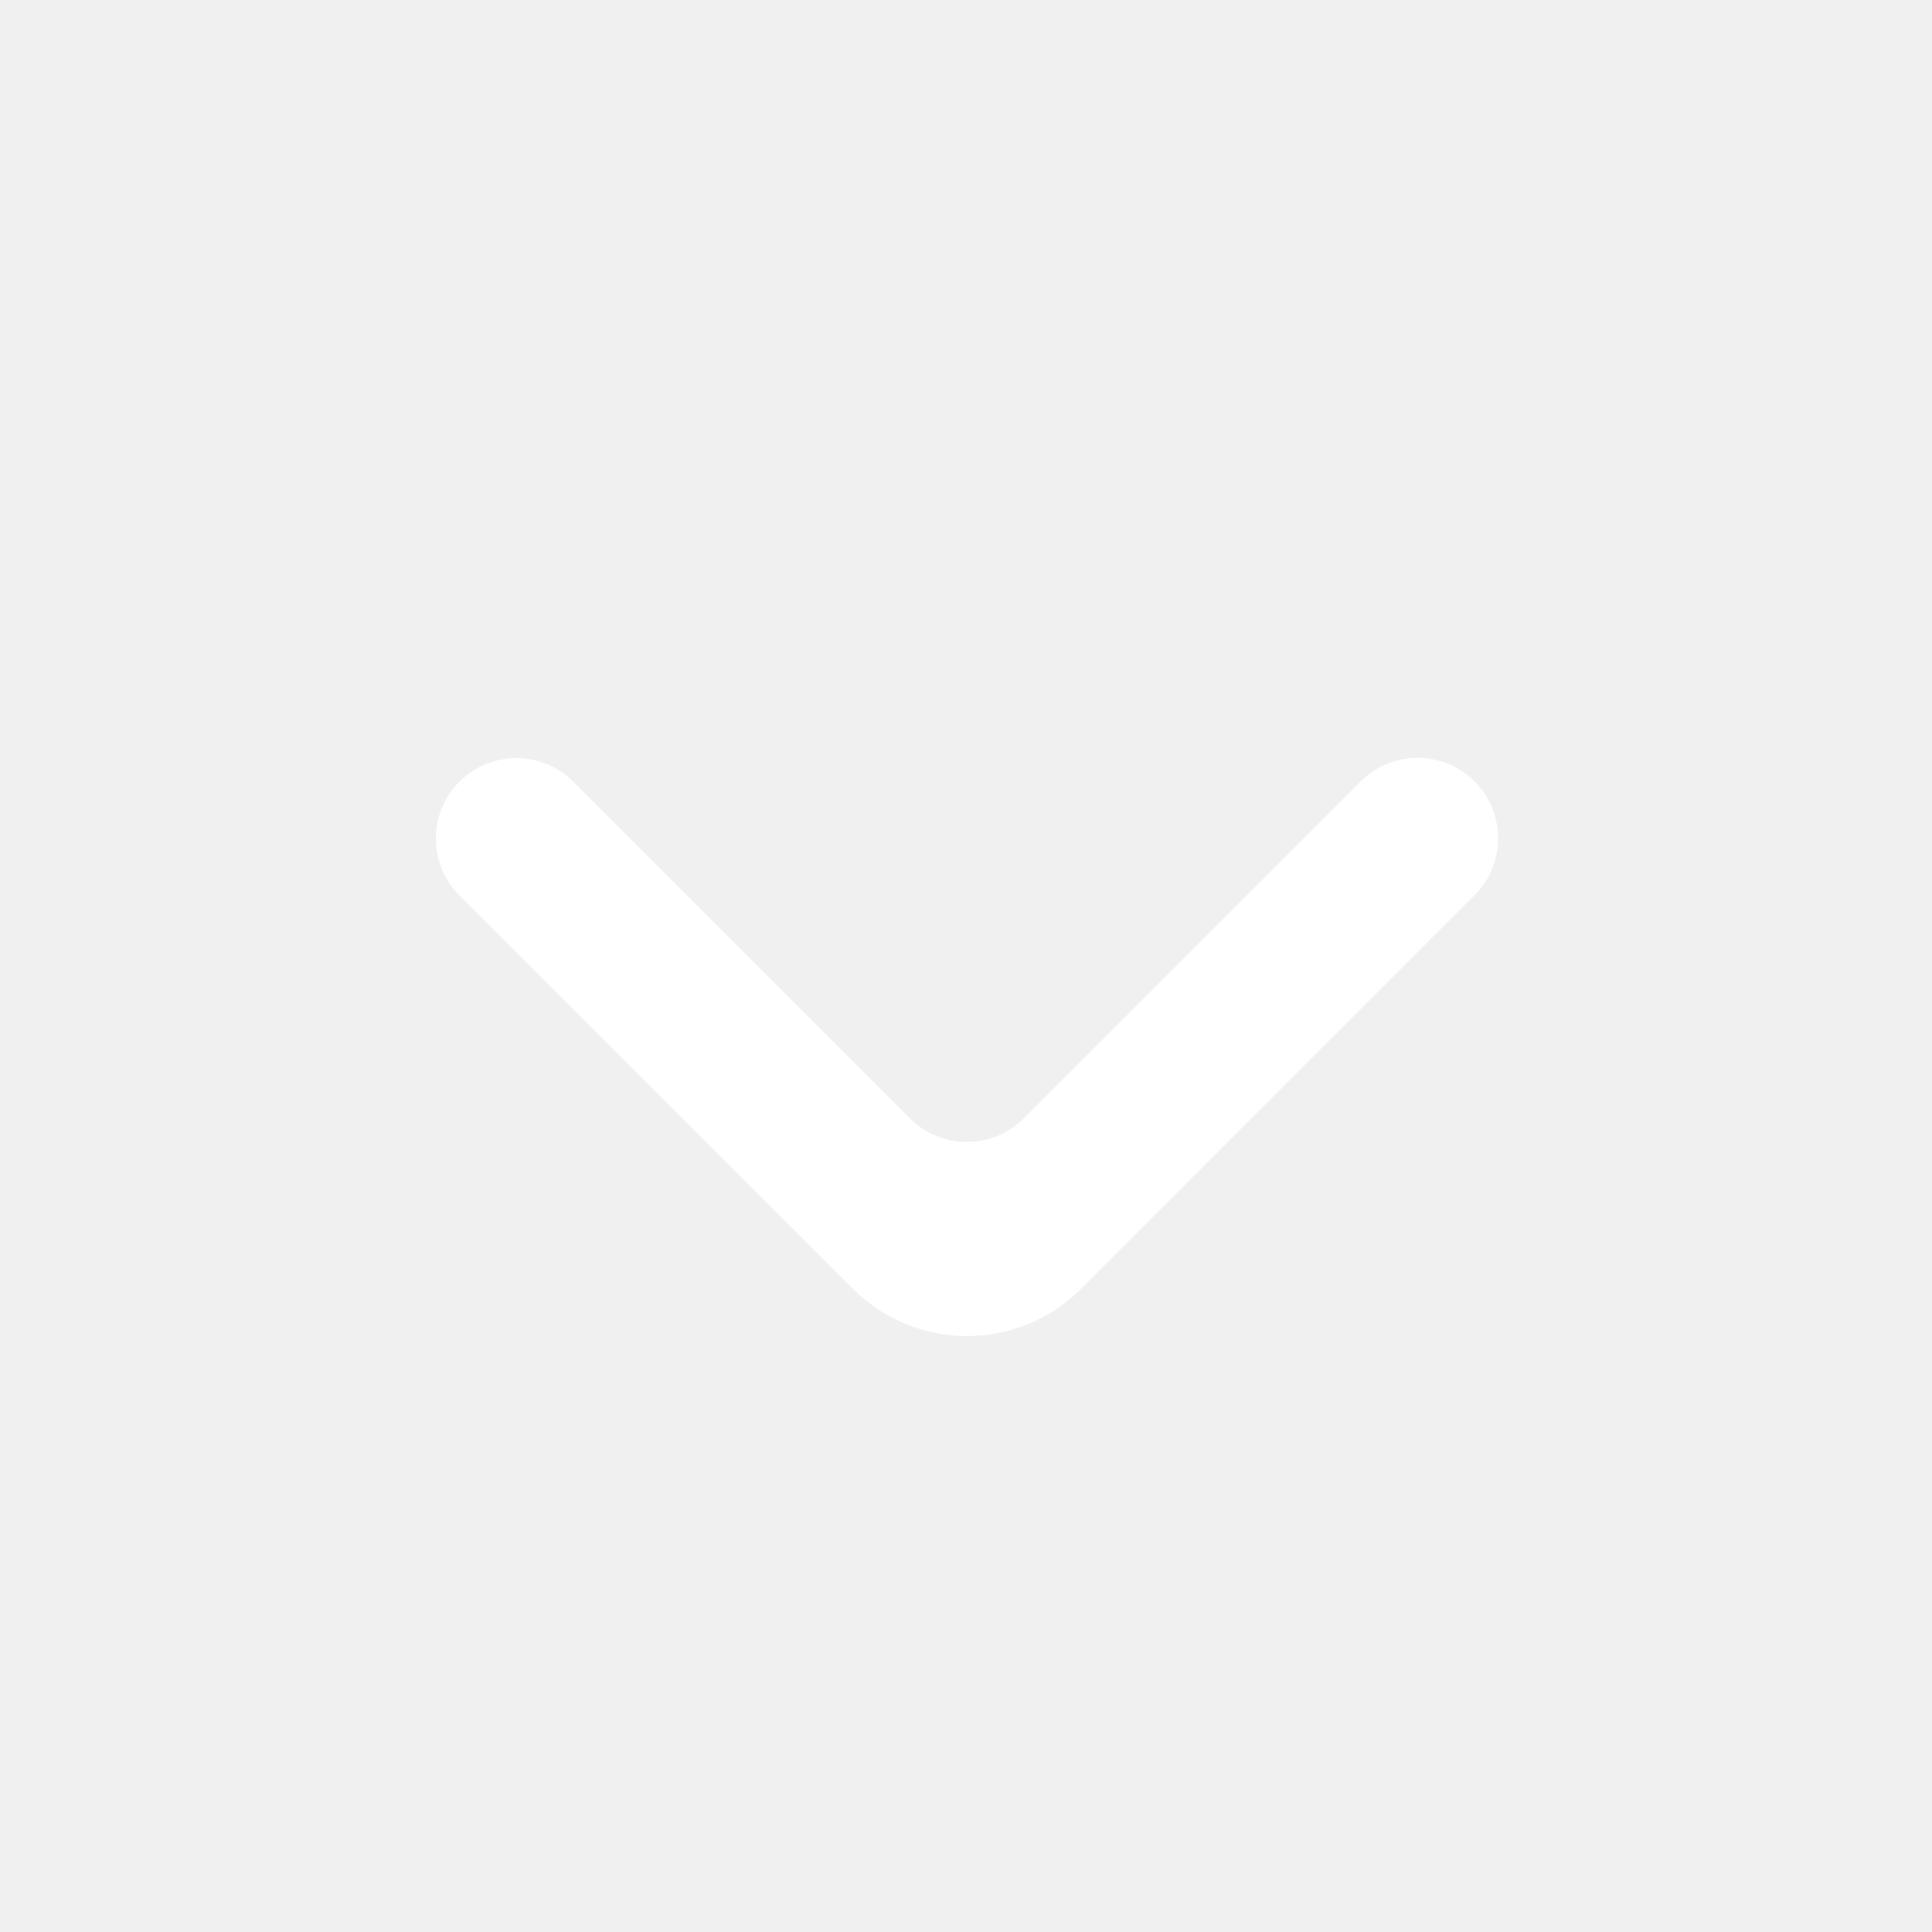
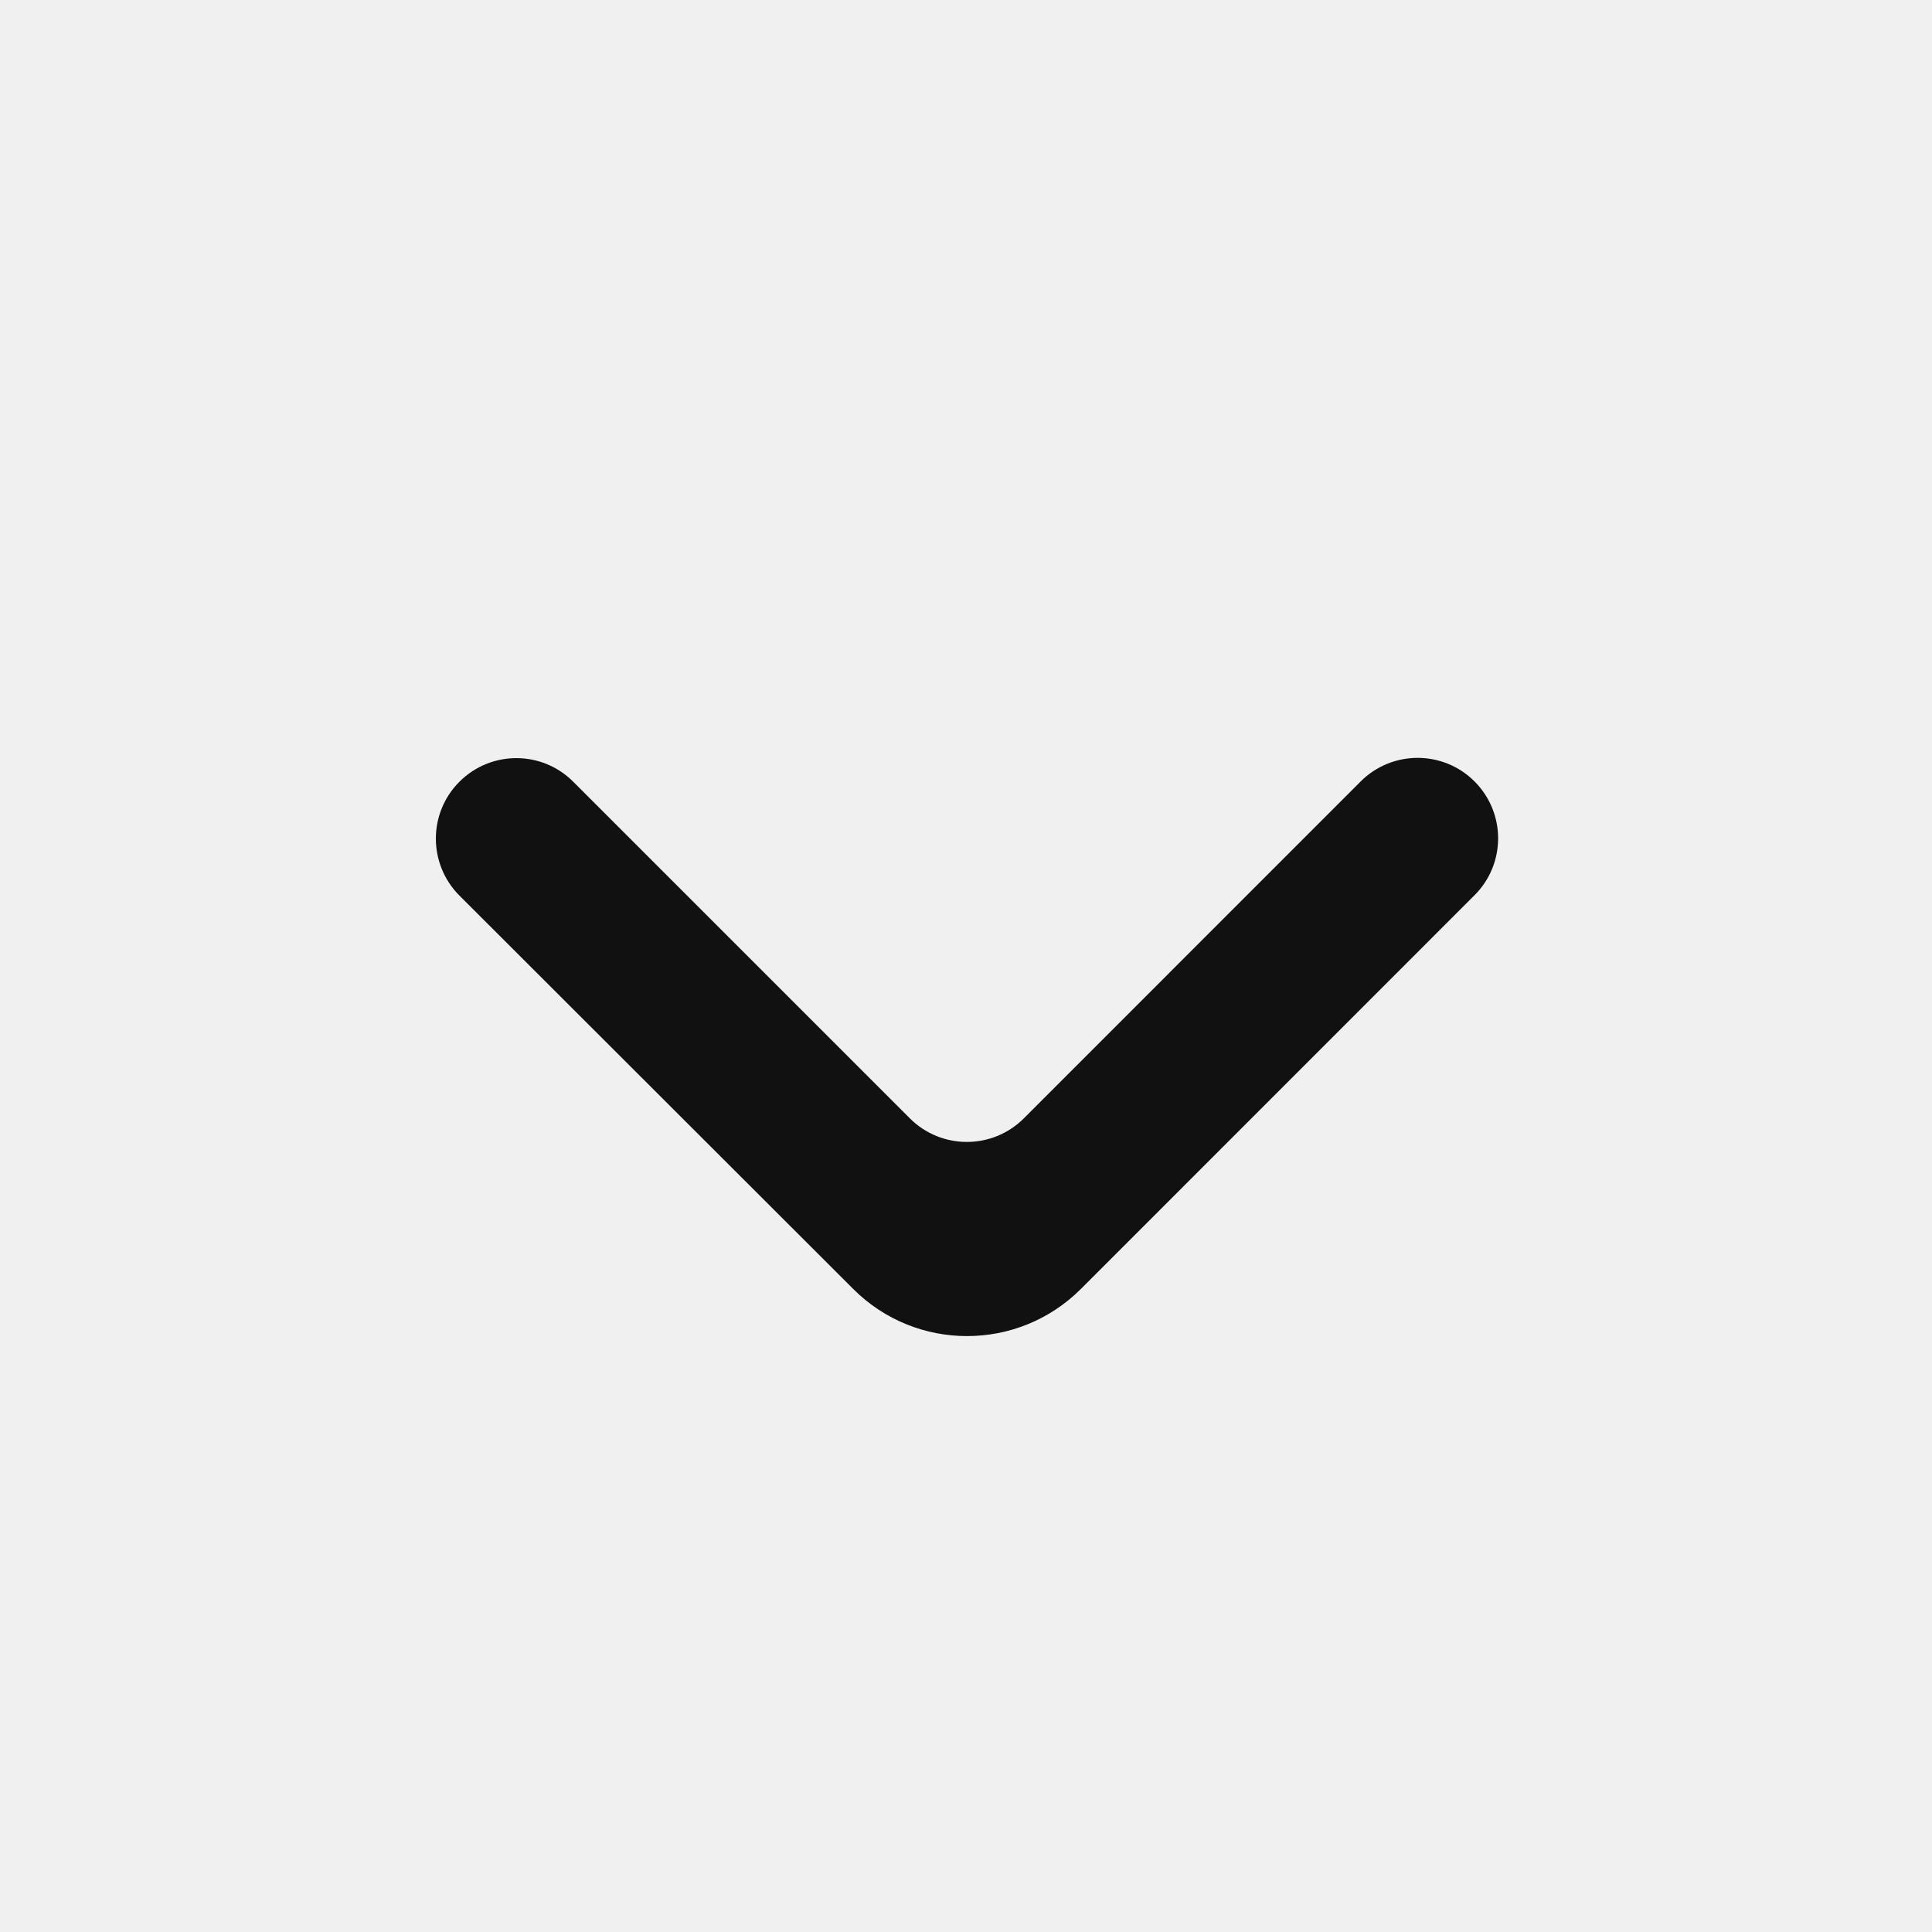
<svg xmlns="http://www.w3.org/2000/svg" viewBox="0 0 24 24" fill="none">
-   <path d="M5.707 9.711C5.317 10.101 5.317 10.734 5.707 11.125L10.599 16.012C11.38 16.793 12.646 16.792 13.427 16.012L18.317 11.121C18.708 10.731 18.708 10.098 18.317 9.707C17.927 9.317 17.294 9.317 16.903 9.707L12.718 13.893C12.327 14.283 11.694 14.283 11.303 13.893L7.121 9.711C6.731 9.32 6.098 9.32 5.707 9.711Z" fill="#ffffff" />
+   <path d="M5.707 9.711C5.317 10.101 5.317 10.734 5.707 11.125L10.599 16.012C11.38 16.793 12.646 16.792 13.427 16.012L18.317 11.121C18.708 10.731 18.708 10.098 18.317 9.707C17.927 9.317 17.294 9.317 16.903 9.707L12.718 13.893C12.327 14.283 11.694 14.283 11.303 13.893L7.121 9.711C6.731 9.32 6.098 9.32 5.707 9.711Z" fill="#111111" />
</svg>
